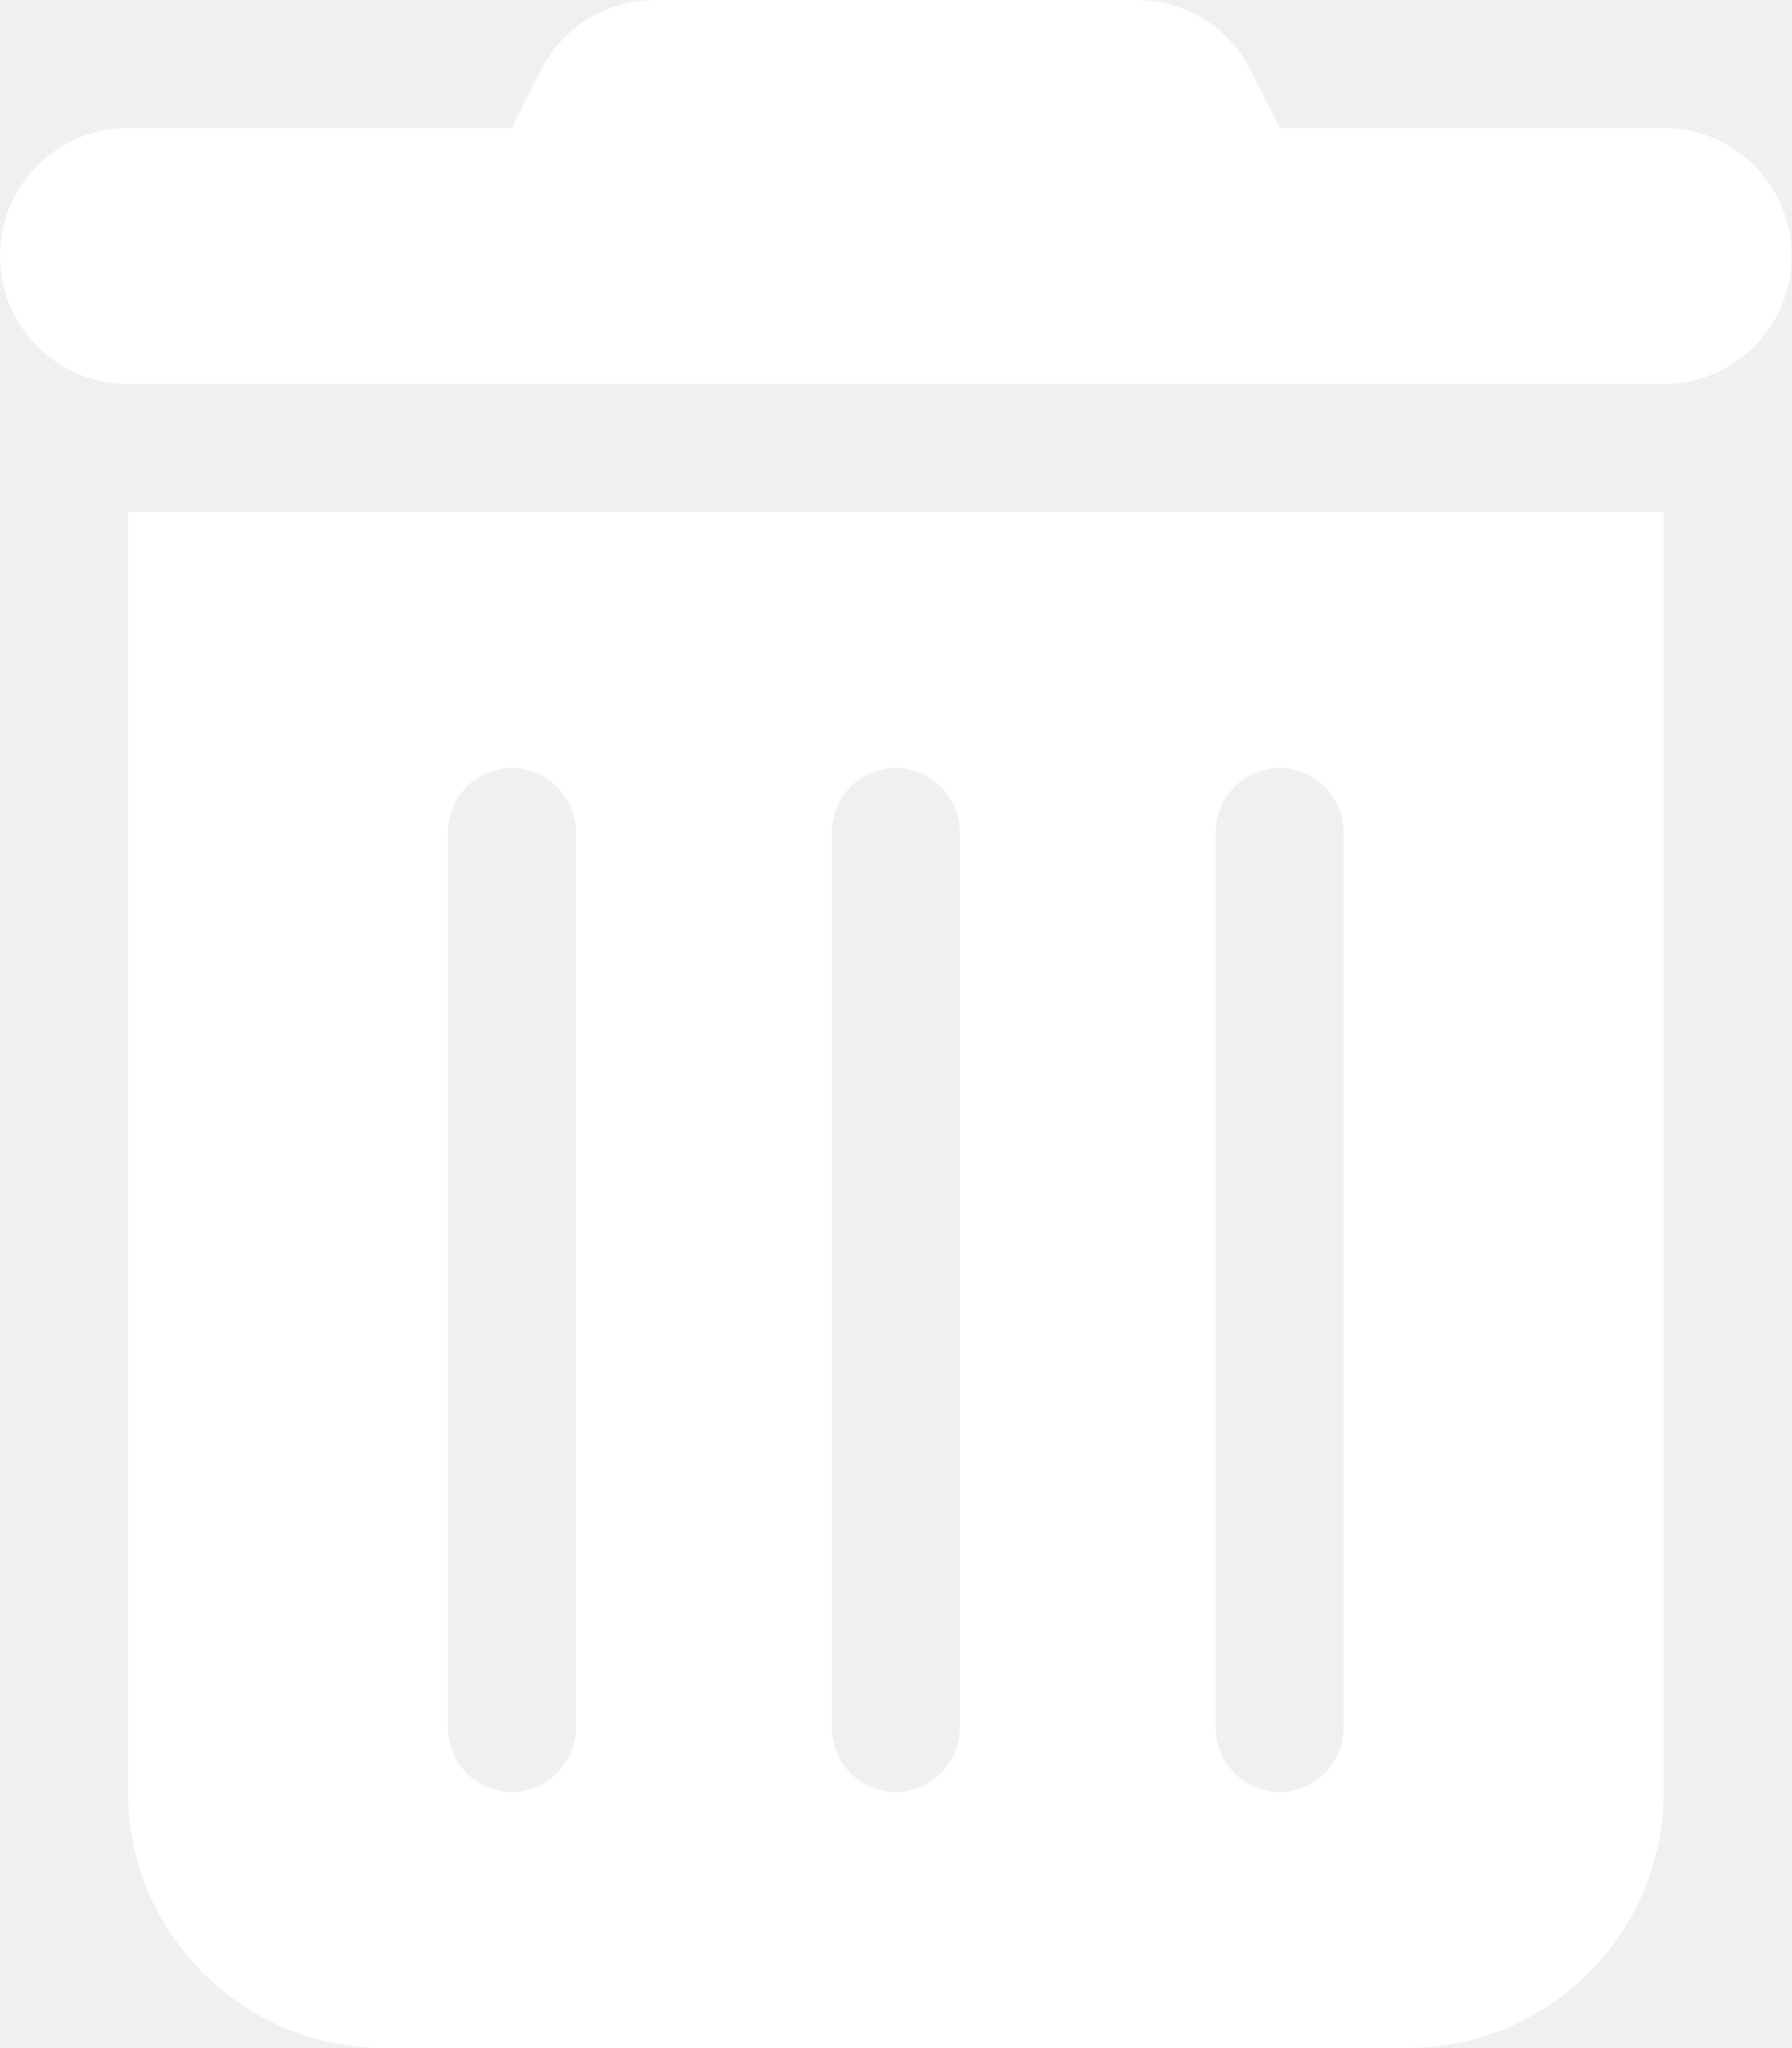
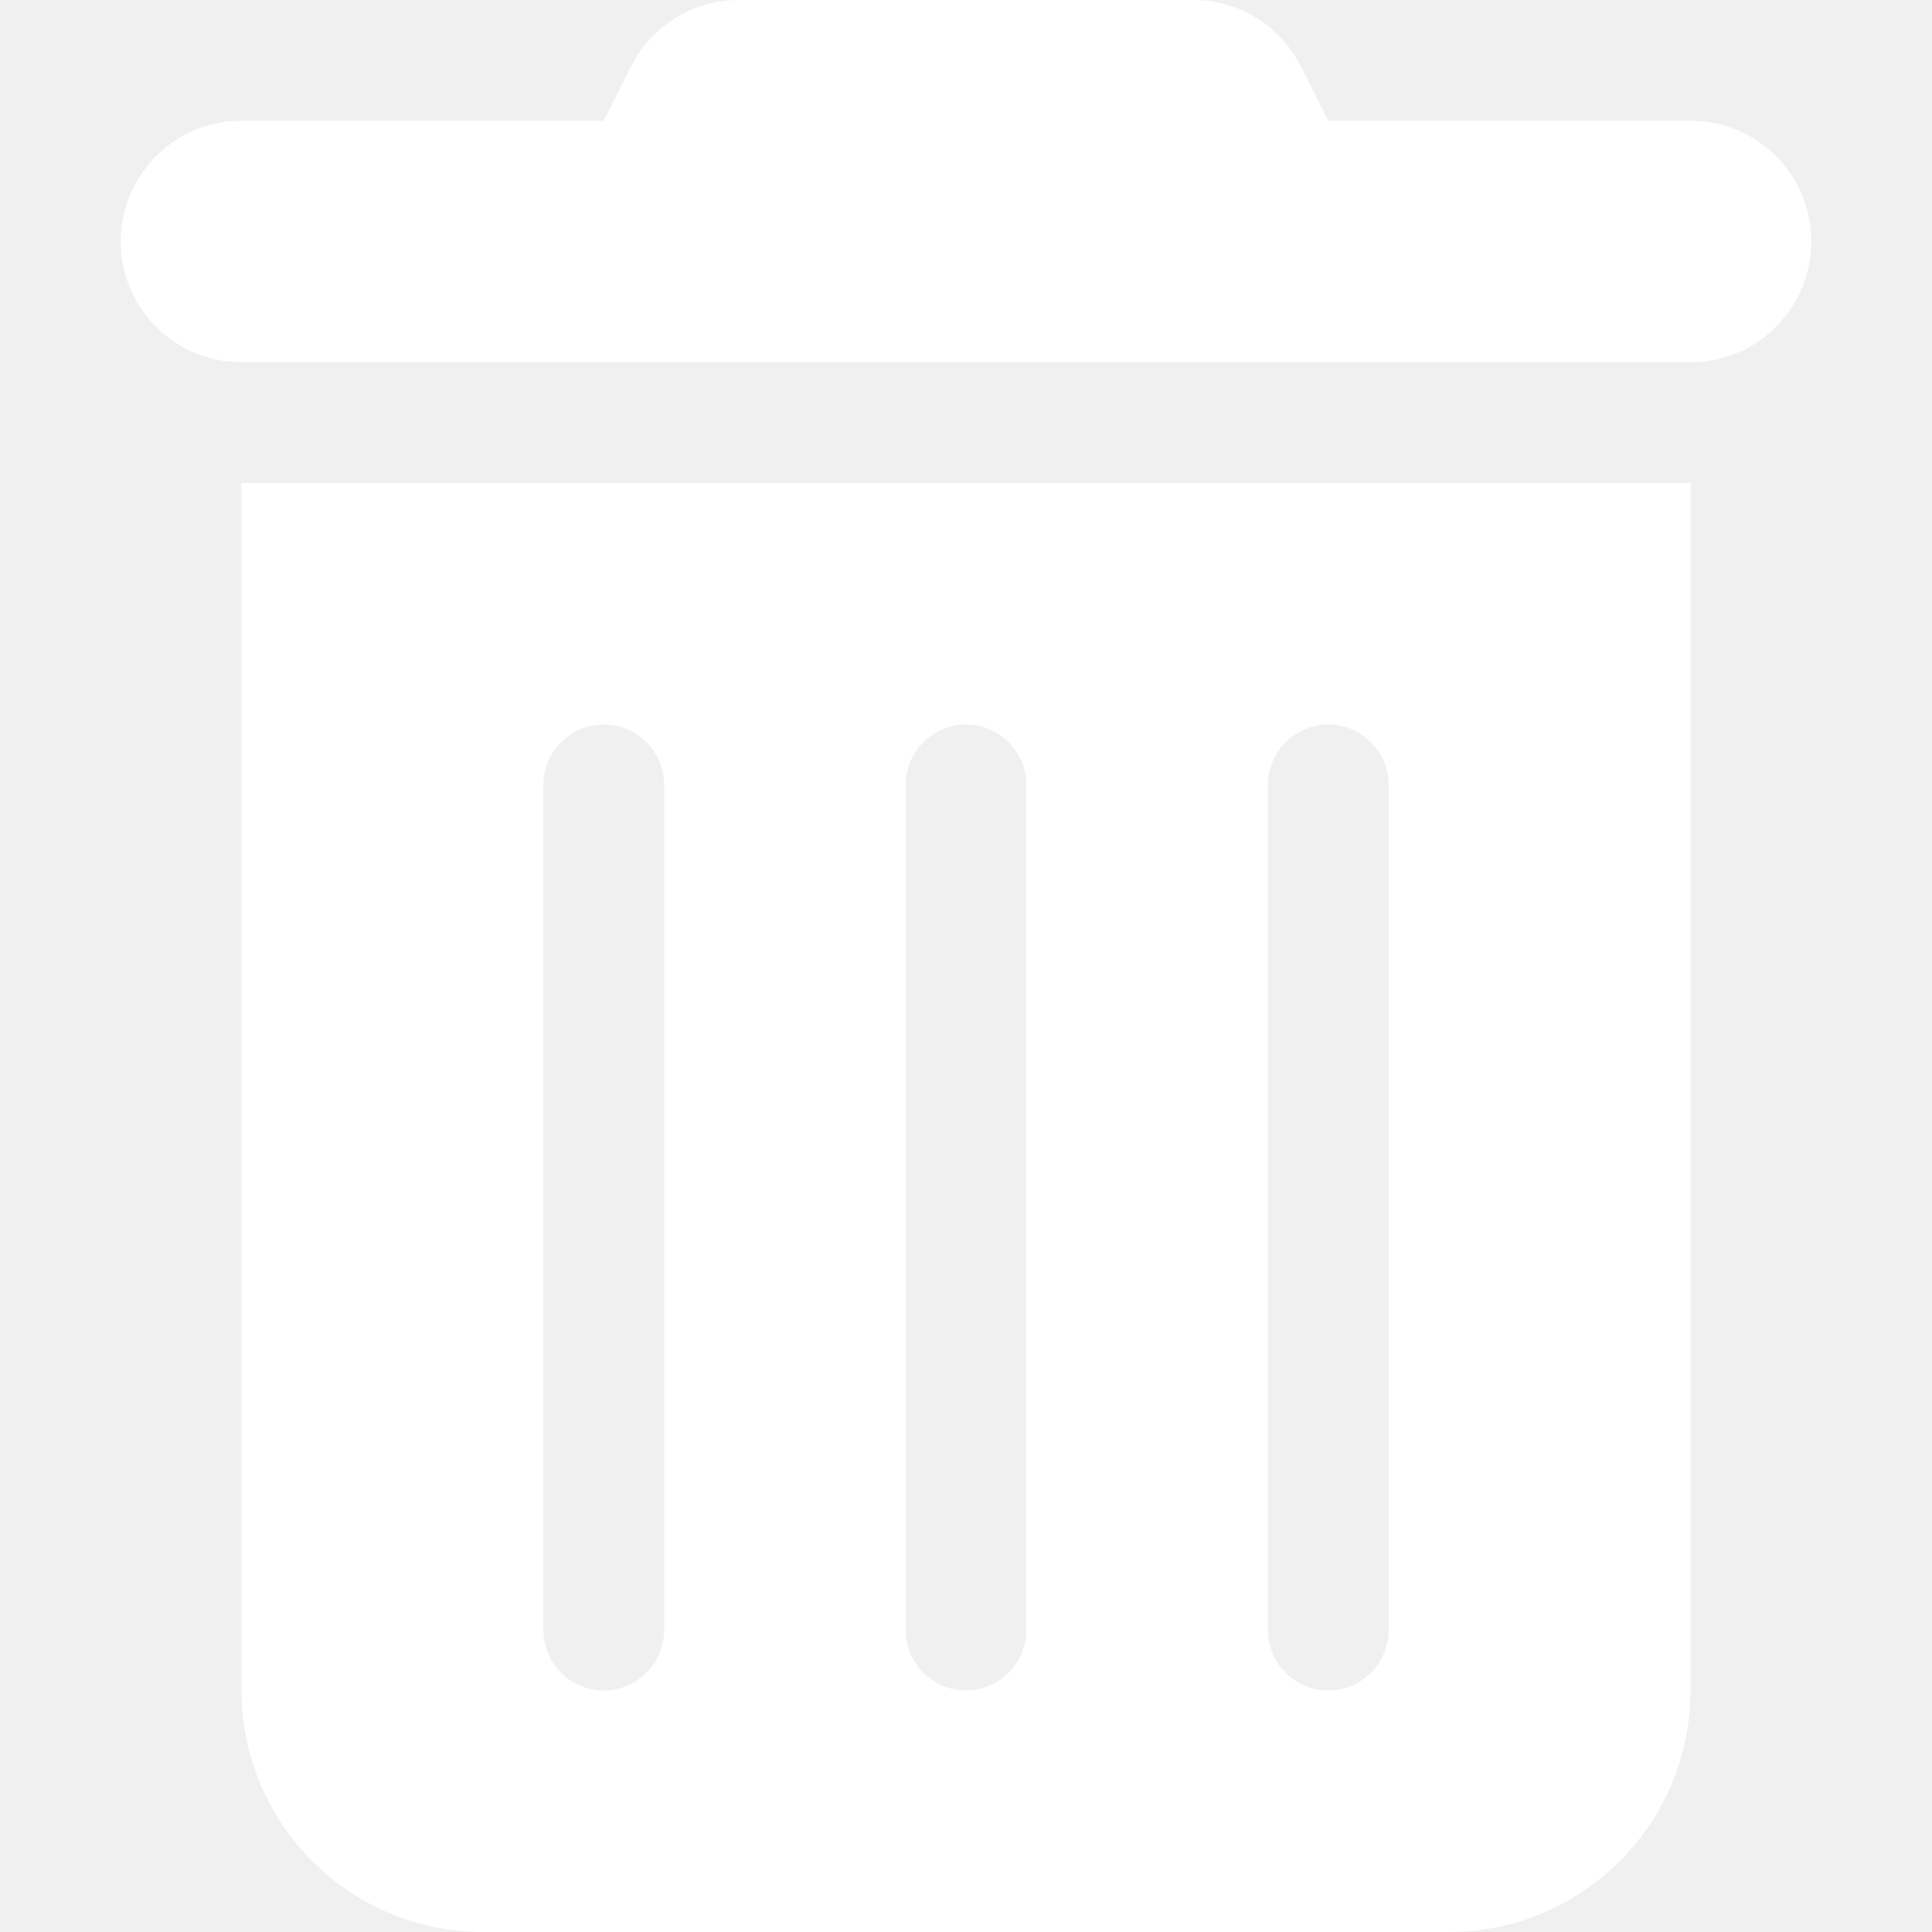
- <svg xmlns="http://www.w3.org/2000/svg" viewBox="0 0 448 512">
+ <svg xmlns="http://www.w3.org/2000/svg" width="24" height="24" viewBox="0 0 448 512">
  <path d="M135.2 17.7C140.6 6.8 151.7 0 163.8 0H284.2c12.1 0 23.2 6.8 28.6 17.7L320 32h96c17.7 0 32 14.3 32 32s-14.3 32-32 32H32C14.3 96 0 81.7 0 64S14.3 32 32 32h96l7.2-14.3zM32 128H416V448c0 35.3-28.7 64-64 64H96c-35.3 0-64-28.7-64-64V128zm96 64c-8.8 0-16 7.2-16 16V432c0 8.8 7.2 16 16 16s16-7.2 16-16V208c0-8.8-7.2-16-16-16zm96 0c-8.8 0-16 7.2-16 16V432c0 8.8 7.2 16 16 16s16-7.2 16-16V208c0-8.8-7.2-16-16-16zm96 0c-8.8 0-16 7.2-16 16V432c0 8.8 7.2 16 16 16s16-7.2 16-16V208c0-8.8-7.2-16-16-16z" fill="white" />
</svg>
